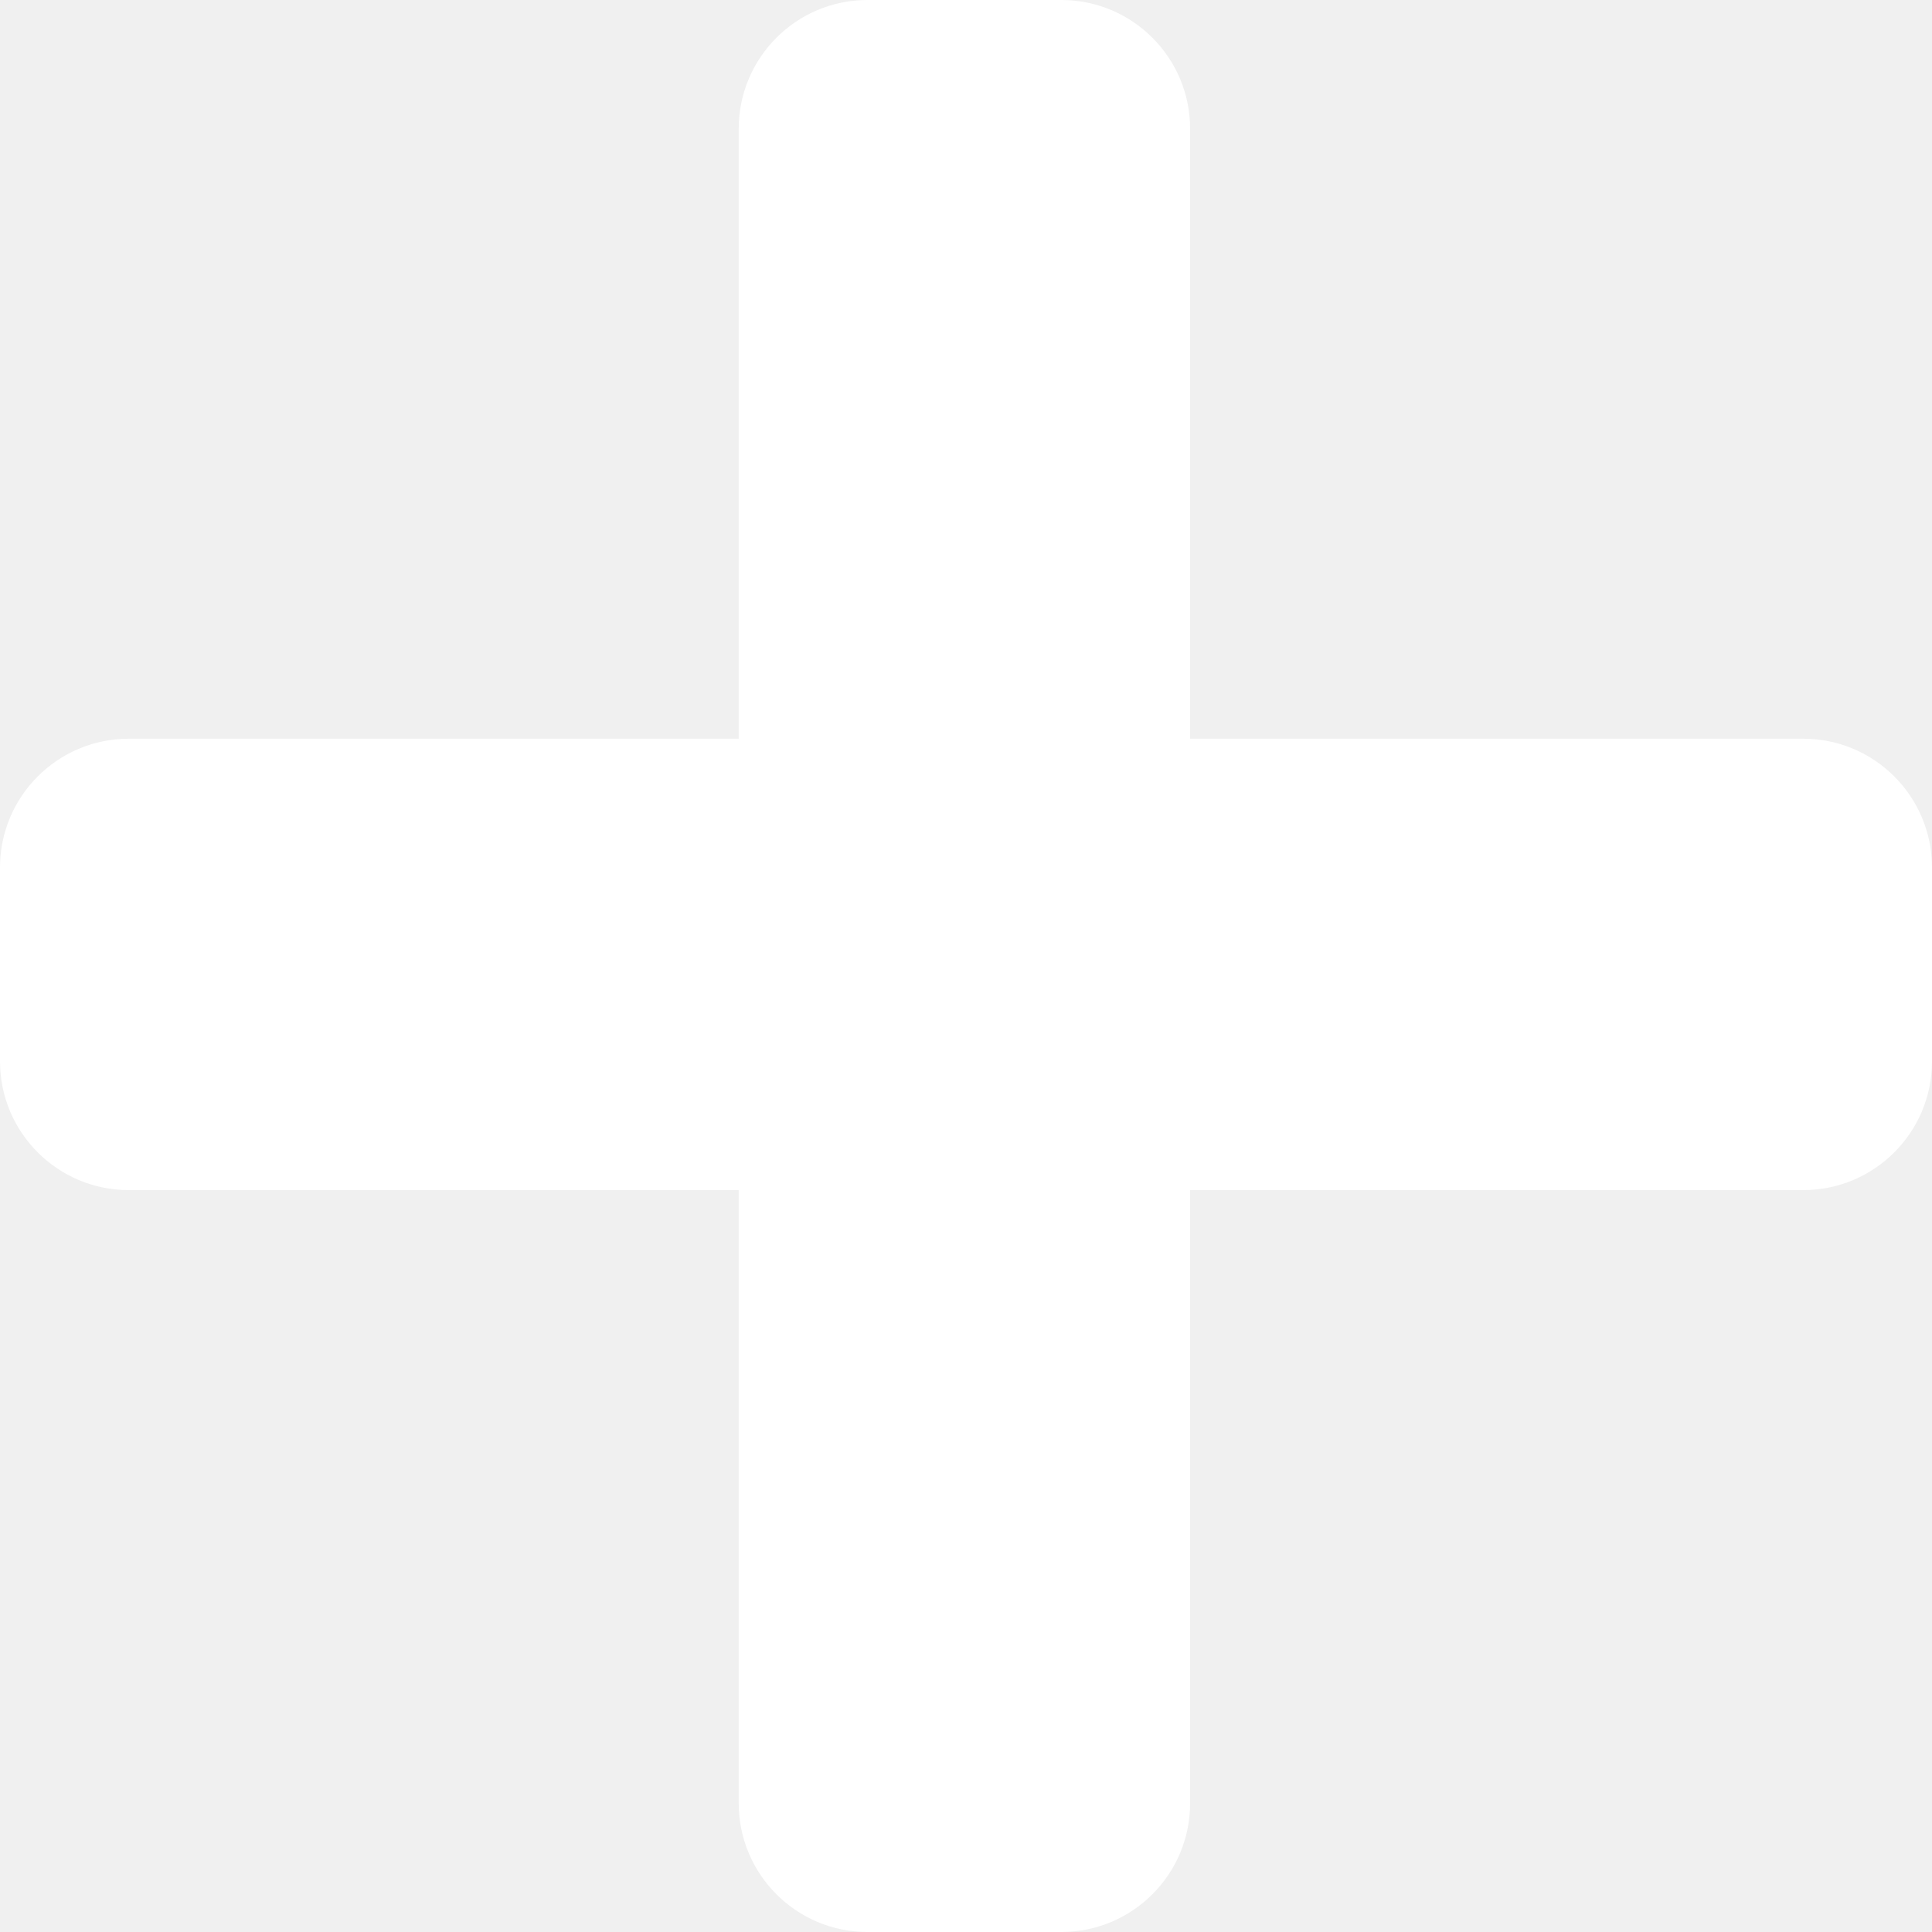
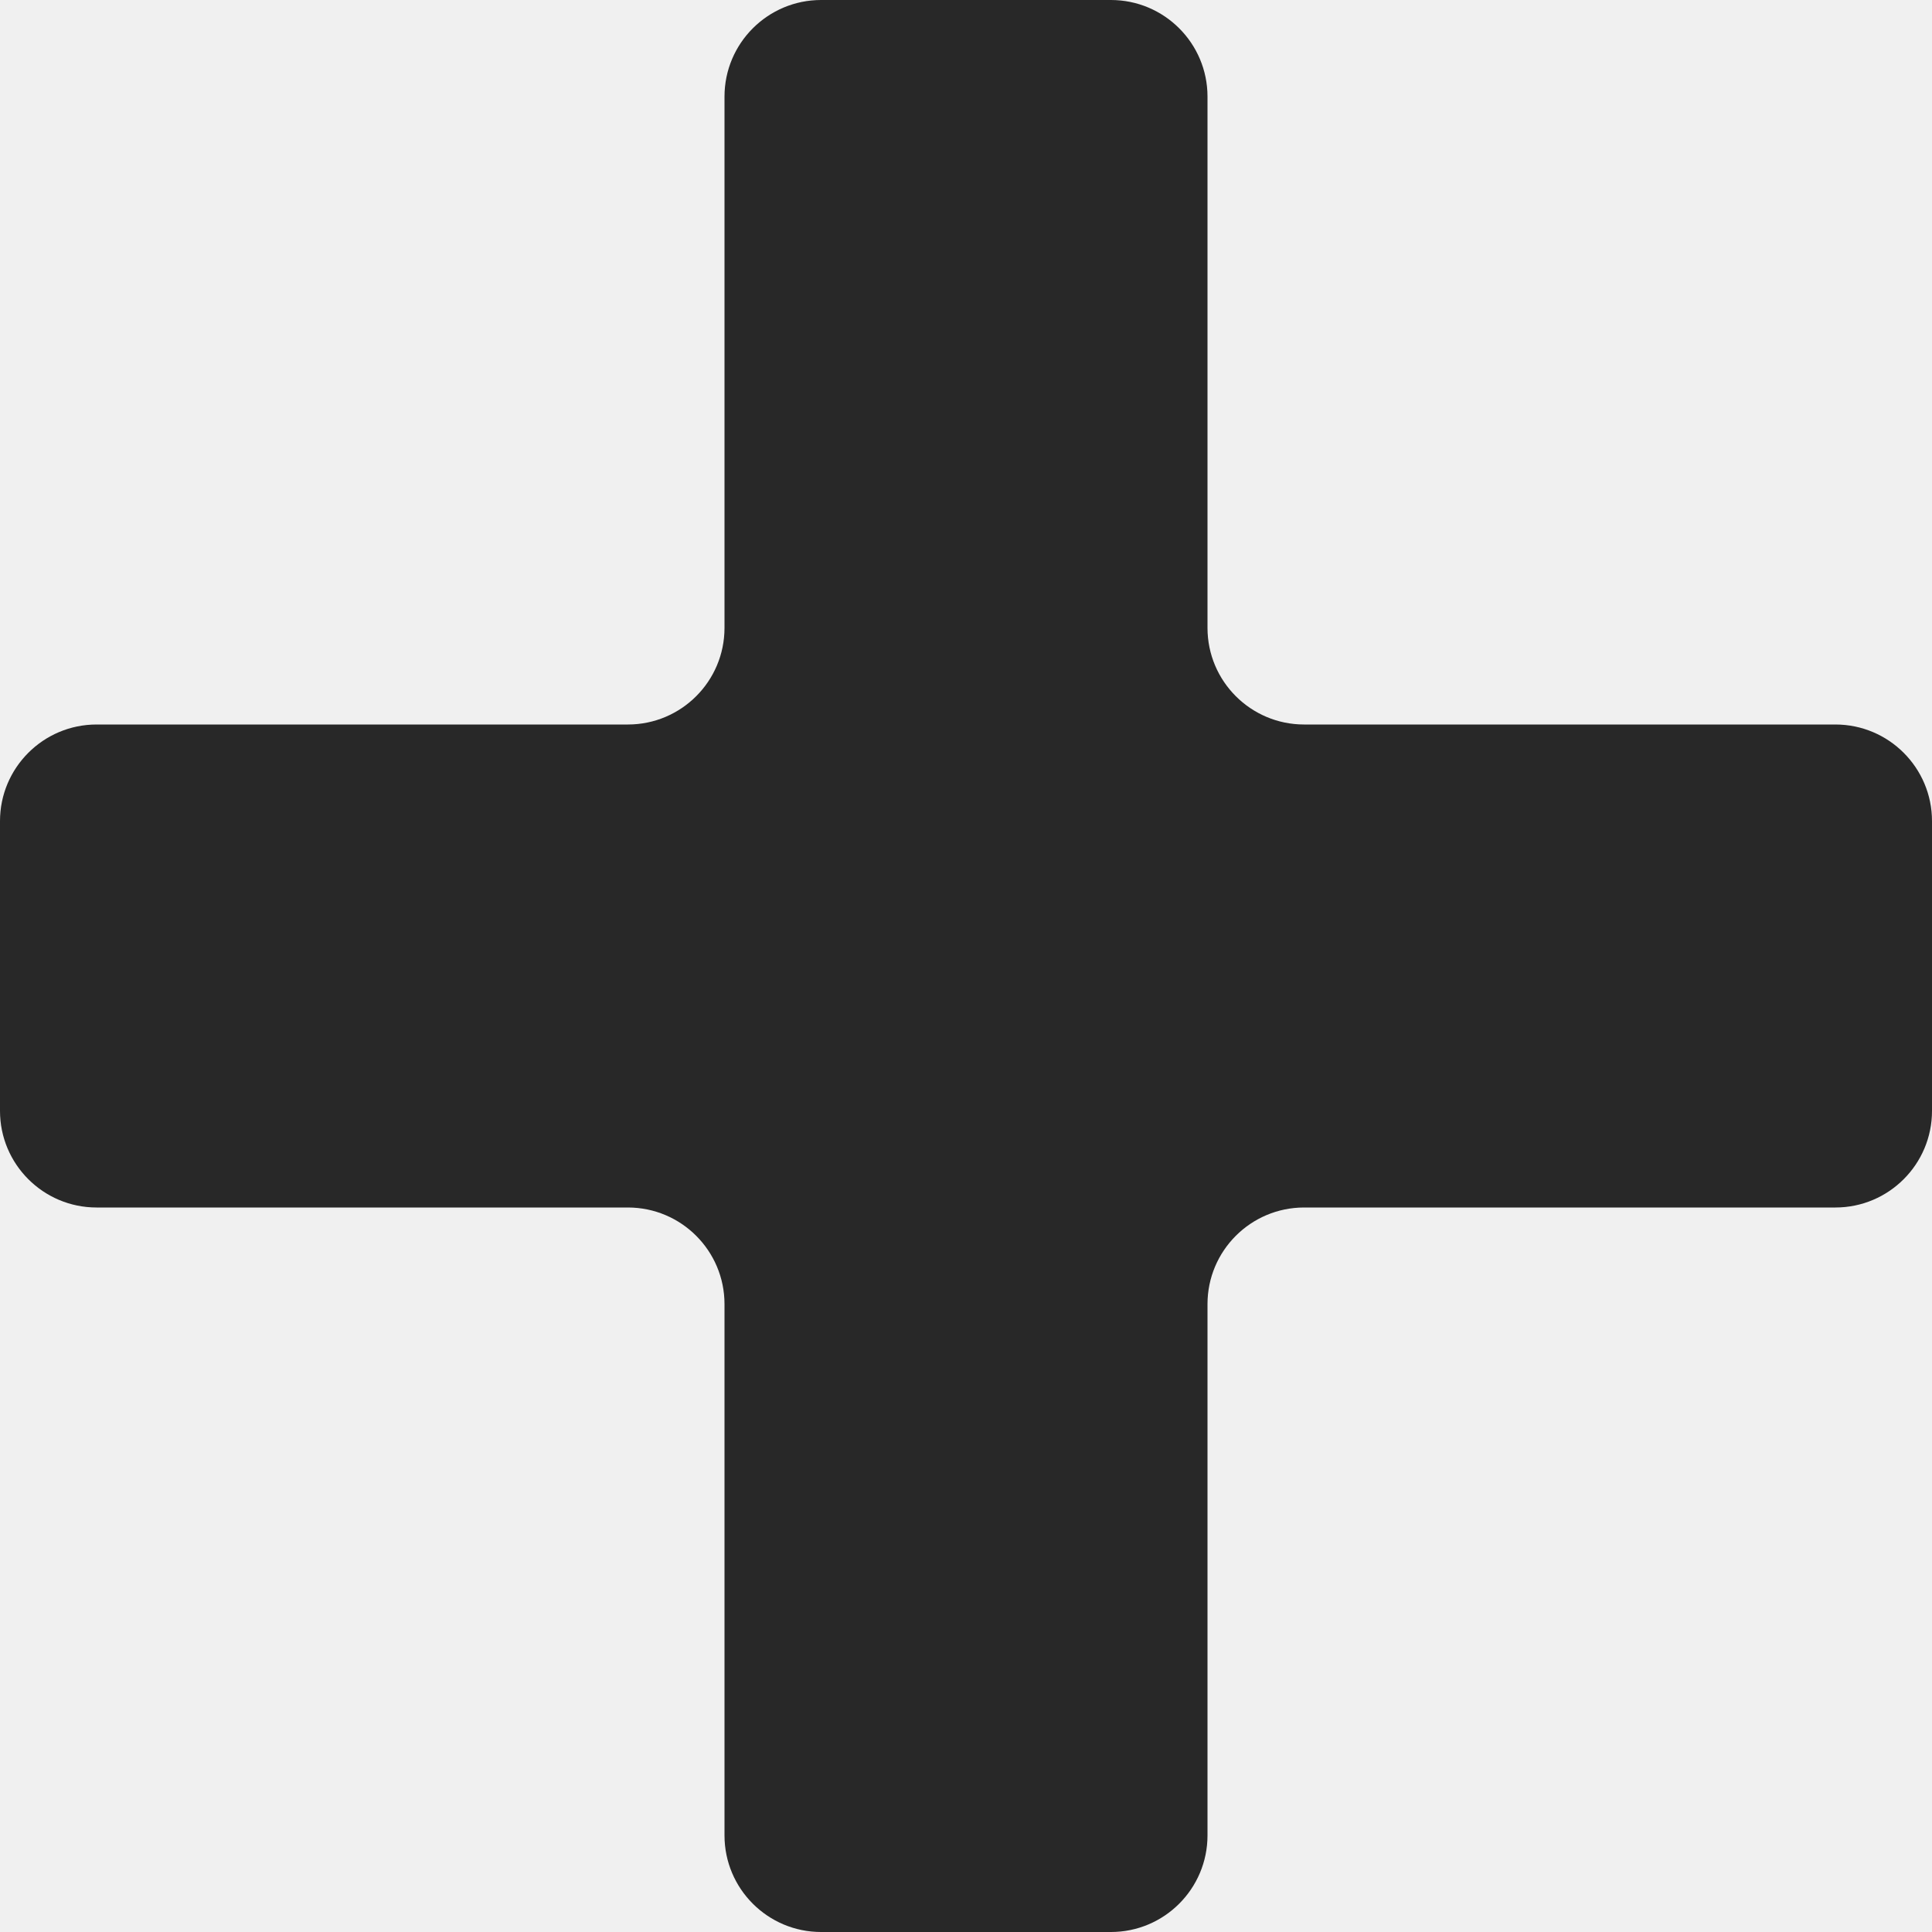
- <svg xmlns="http://www.w3.org/2000/svg" width="45" height="45" viewBox="0 0 45 45" fill="none">
-   <path d="M20.206 0C18.549 0 17.206 1.343 17.206 3V17.206H3C1.343 17.206 0 18.549 0 20.206V24.72C0 26.377 1.343 27.72 3 27.72H17.206V42C17.206 43.657 18.549 45 20.206 45H24.72C26.377 45 27.72 43.657 27.72 42V27.72H42C43.657 27.72 45 26.377 45 24.72V20.206C45 18.549 43.657 17.206 42 17.206H27.72V3C27.72 1.343 26.377 0 24.72 0H20.206Z" fill="white" />
+ <svg xmlns="http://www.w3.org/2000/svg" width="20" height="20" viewBox="0 0 20 20" fill="none">
+   <path d="M8.5 0C7.948 0 7.5 0.448 7.5 1V6.5C7.5 7.052 7.052 7.5 6.5 7.5H1C0.448 7.5 0 7.948 0 8.5V11.5C0 12.052 0.448 12.5 1 12.5H6.5C7.052 12.5 7.5 12.948 7.5 13.5V19C7.5 19.552 7.948 20 8.5 20H11.5C12.052 20 12.5 19.552 12.5 19V13.5C12.5 12.948 12.948 12.5 13.5 12.5H19C19.552 12.5 20 12.052 20 11.5V8.5C20 7.948 19.552 7.5 19 7.5H13.5C12.948 7.5 12.5 7.052 12.5 6.5V1C12.5 0.448 12.052 0 11.5 0H8.5Z" fill="#282828" />
</svg>
